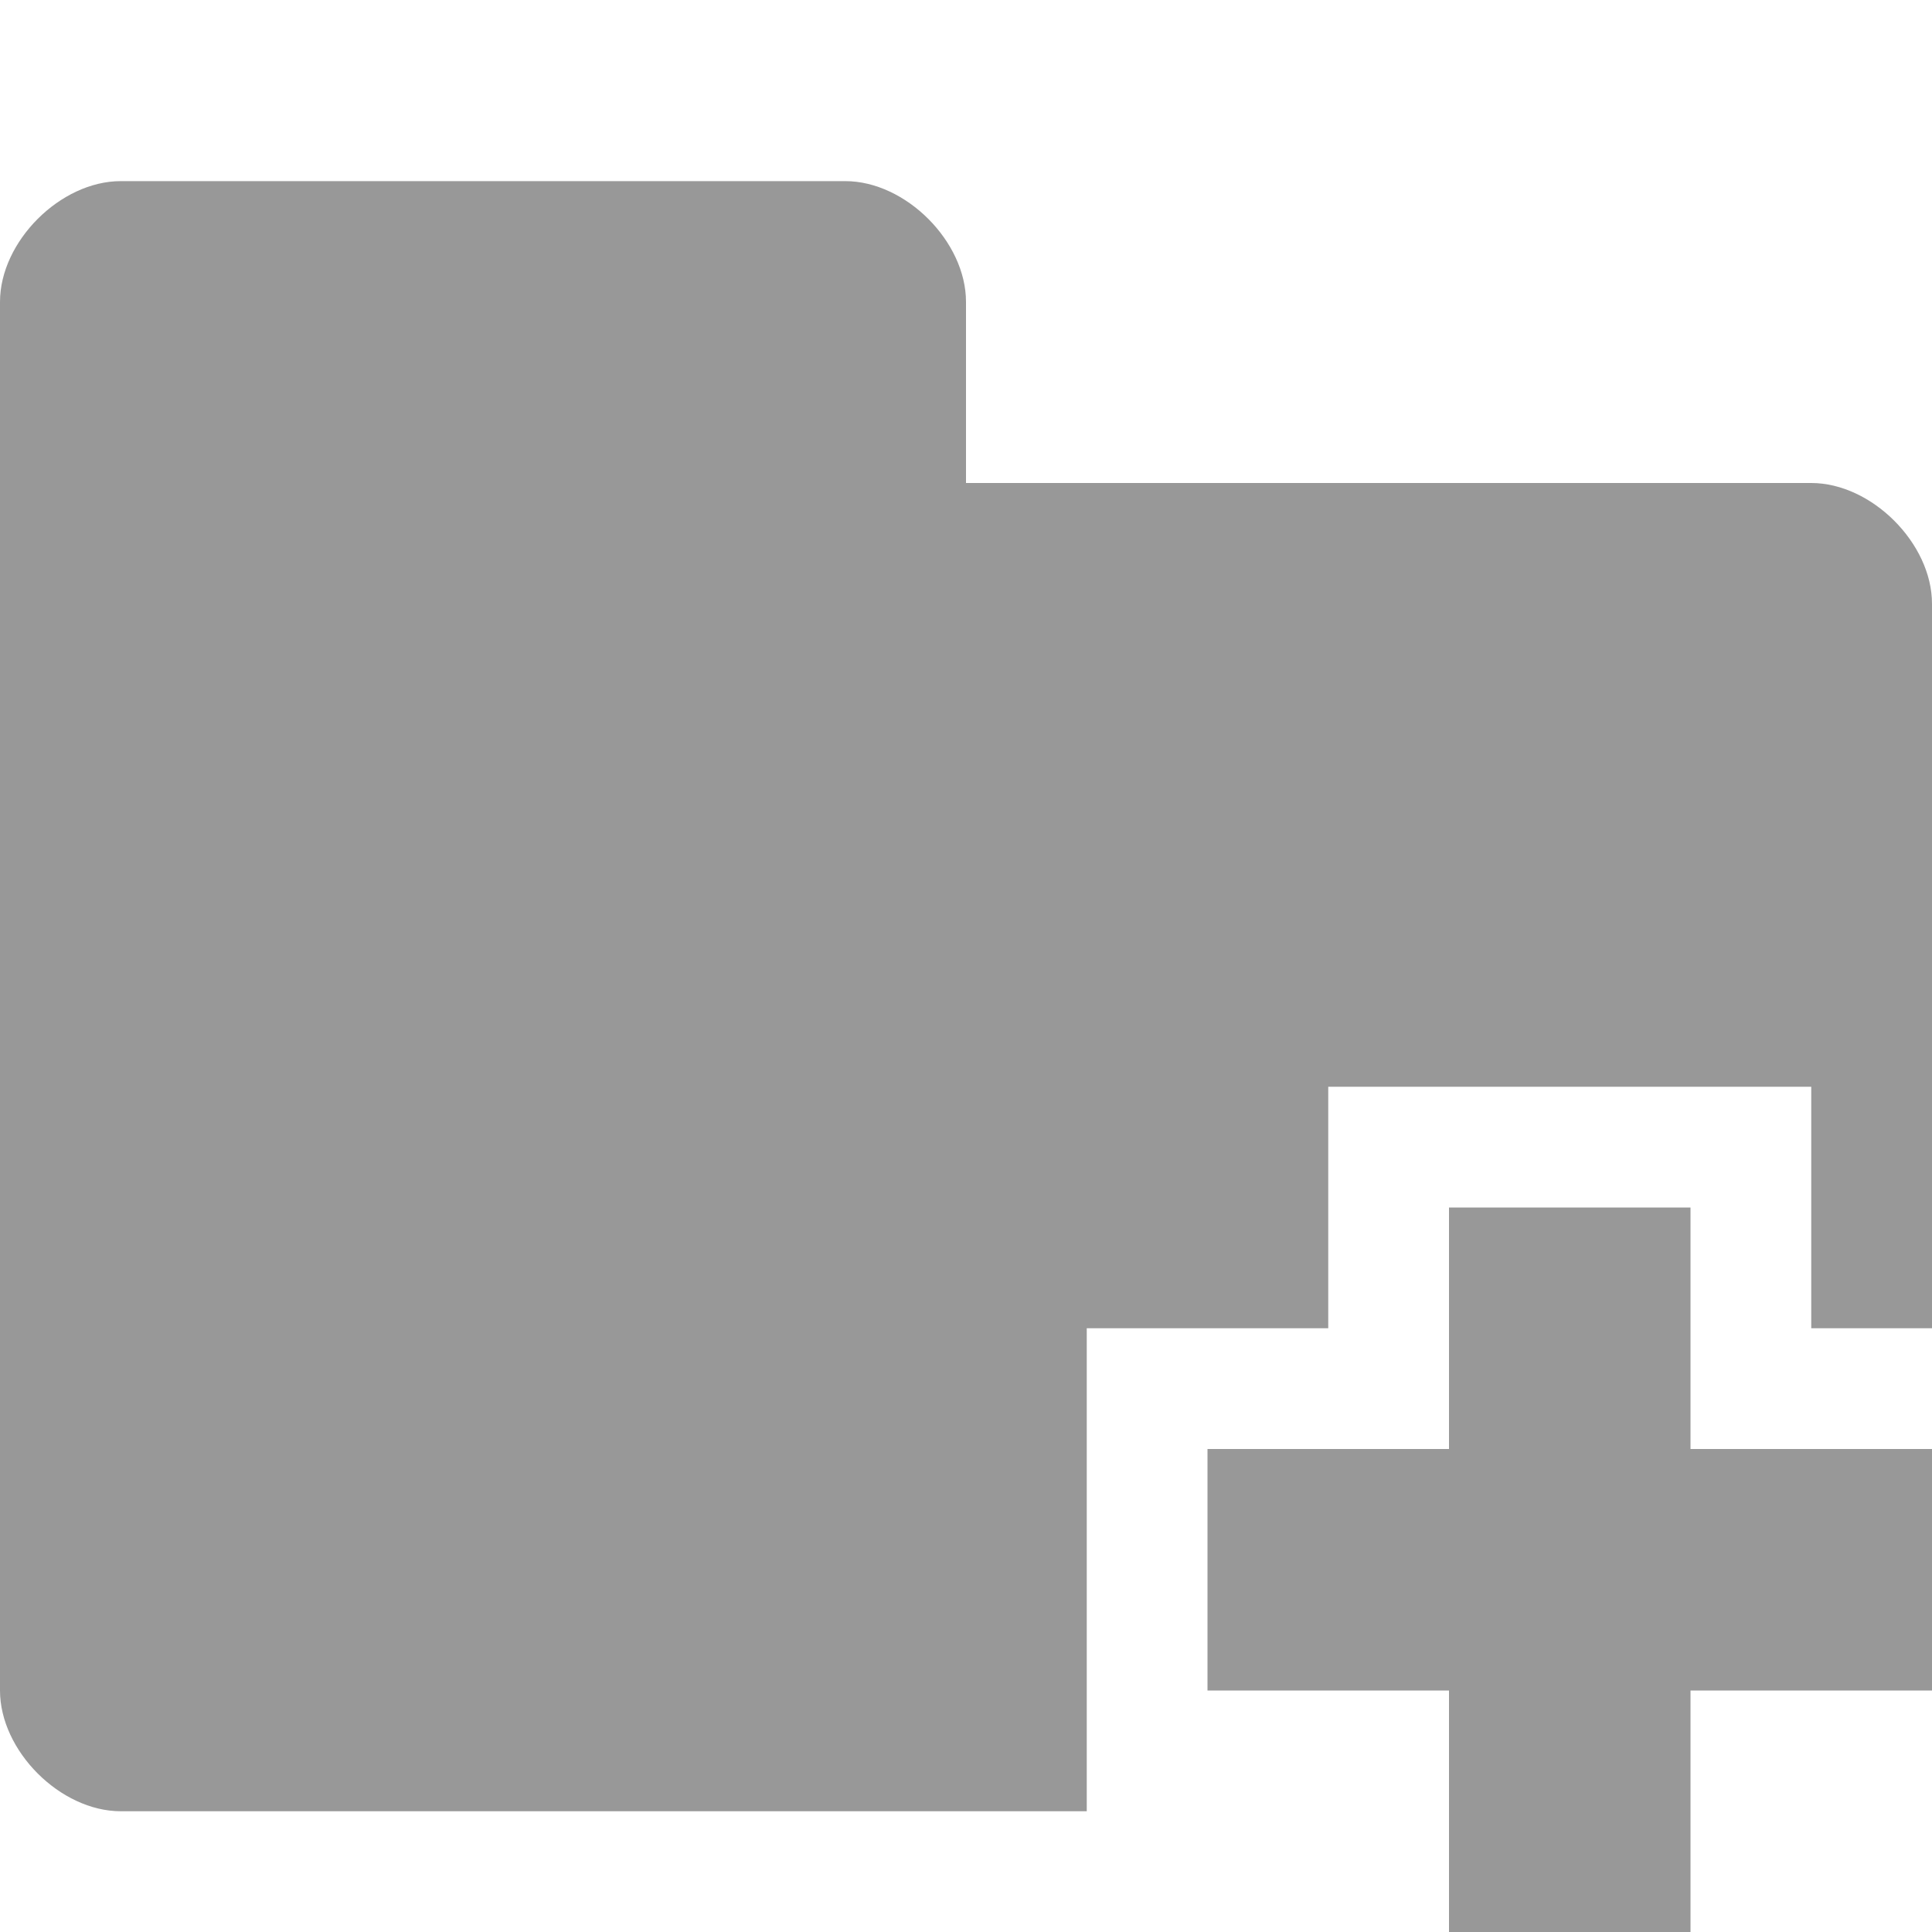
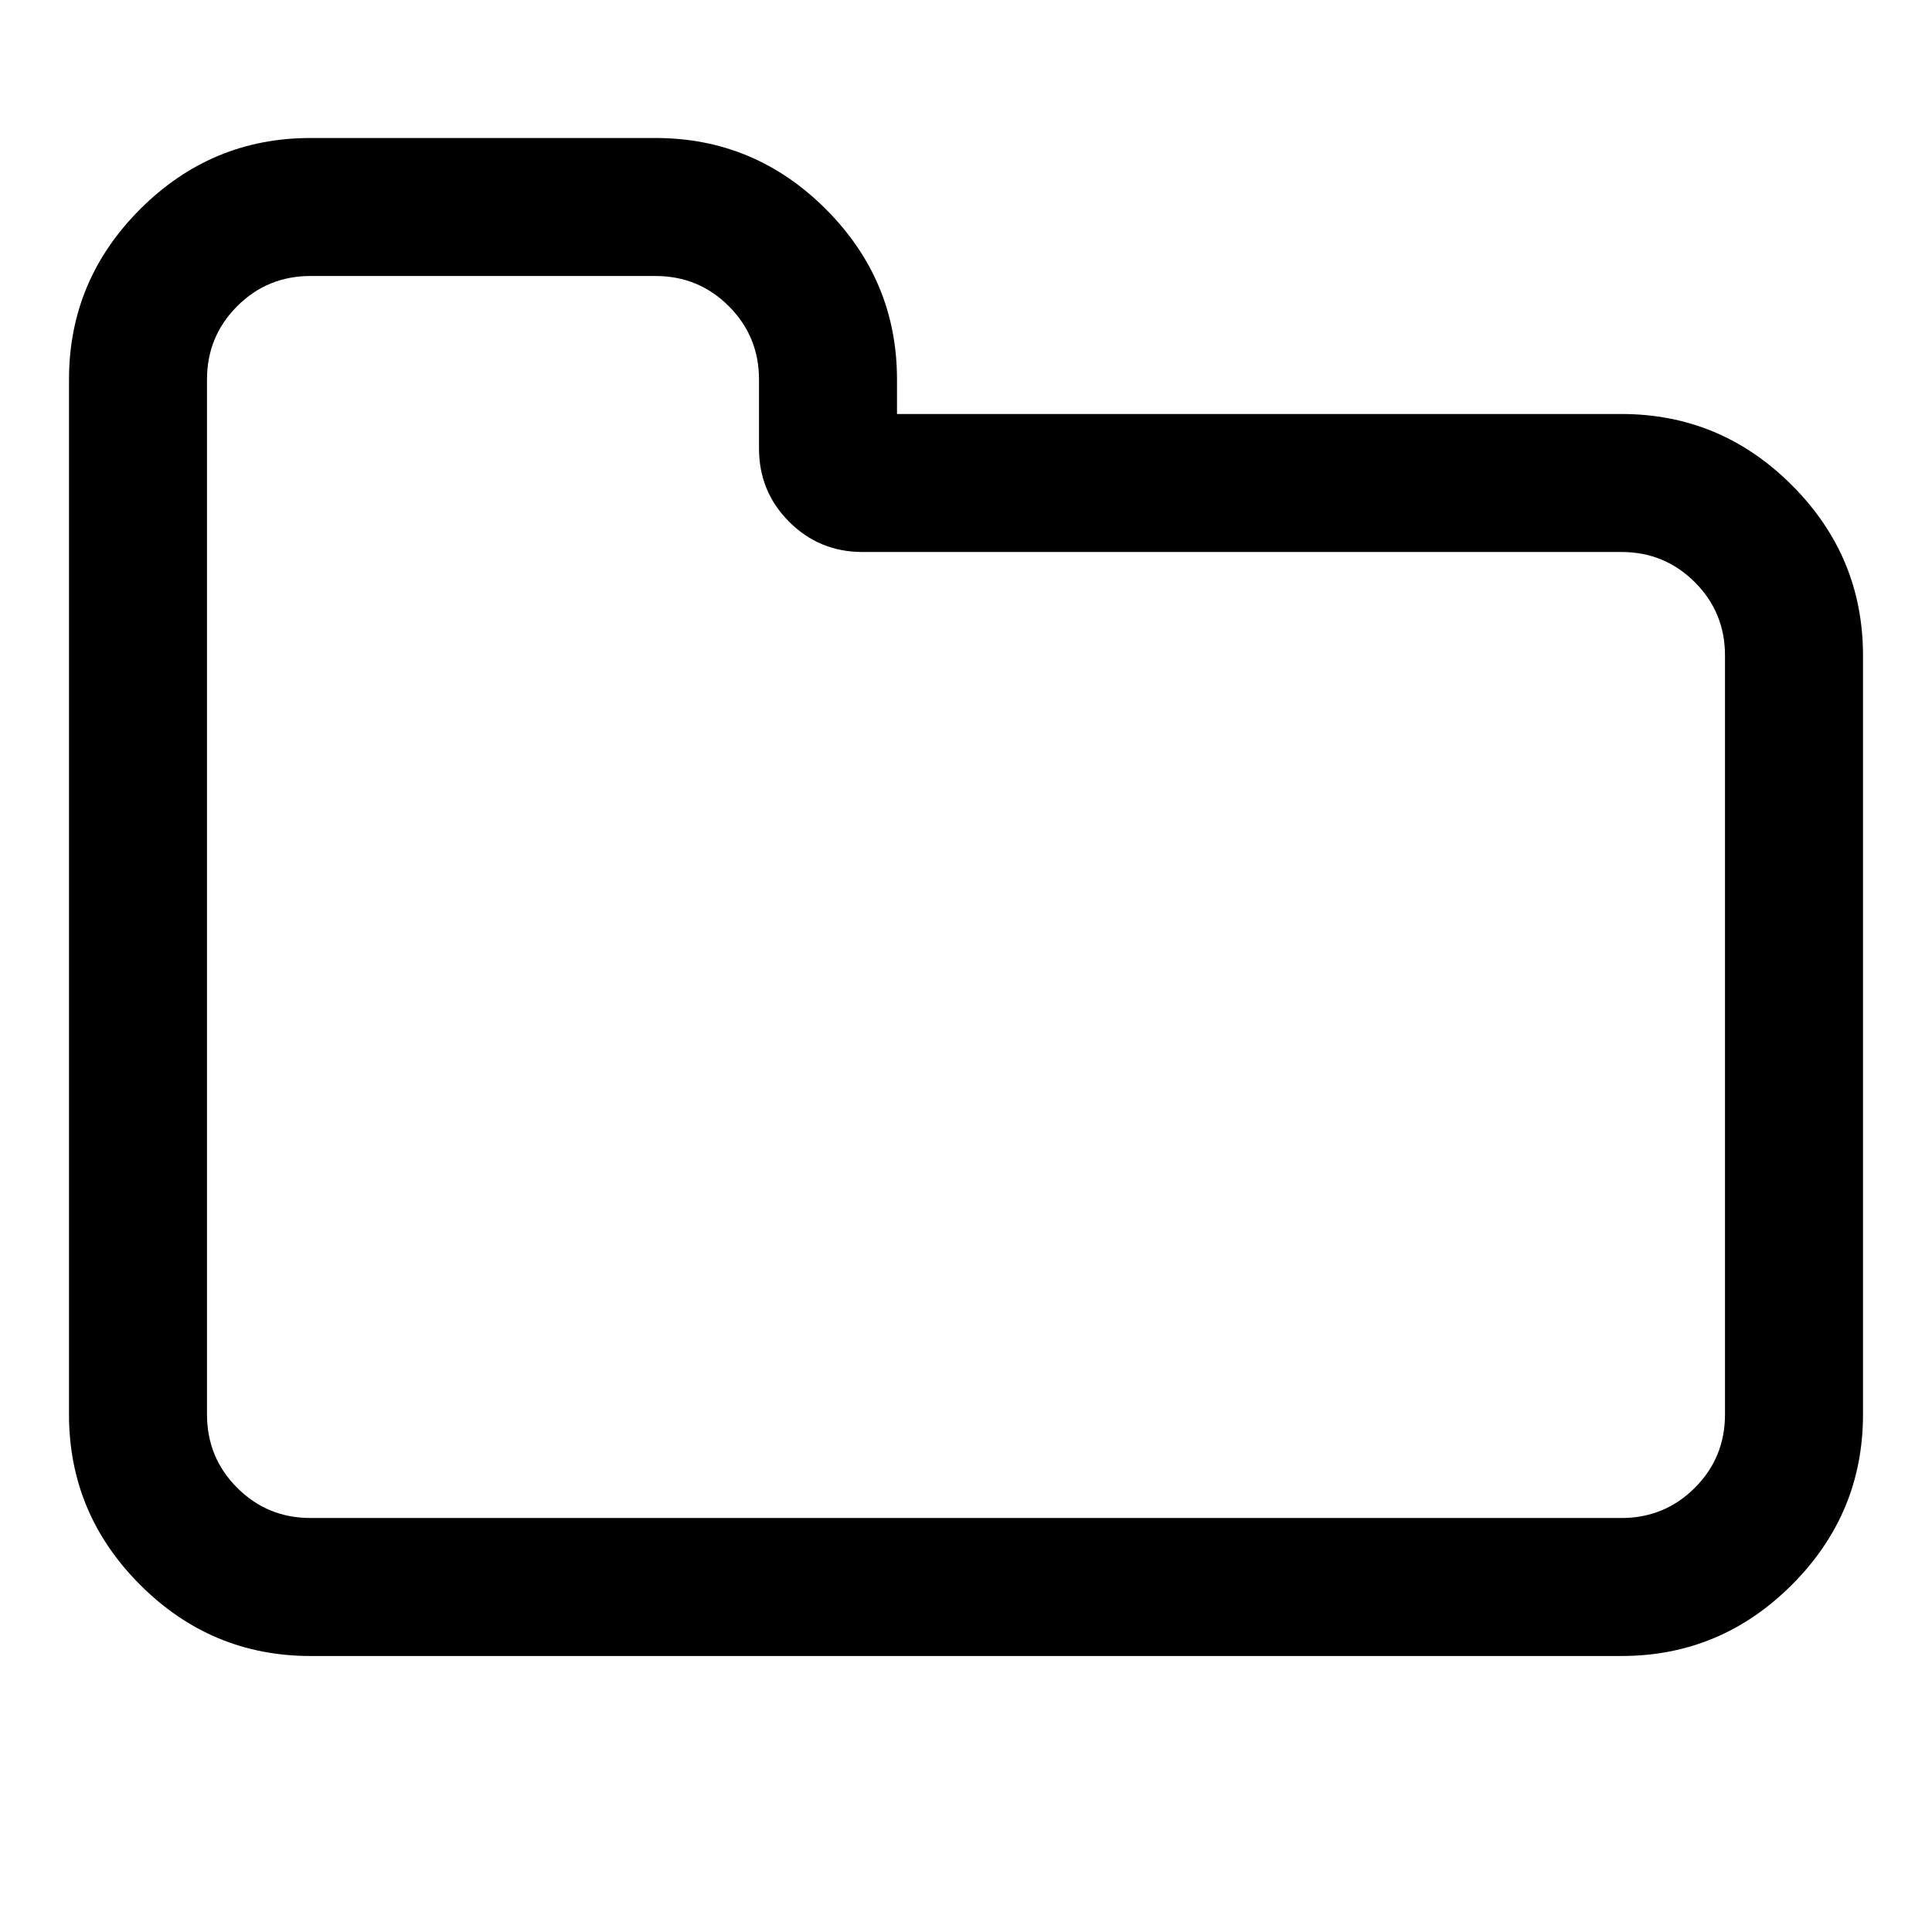
- <svg xmlns="http://www.w3.org/2000/svg" width="16" height="16" viewBox="0 -1.5 16 16" preserveAspectRatio="xMinYMid meet" overflow="visible">
-   <path d="M9 9.5v4H1c-.5 0-1-.5-1-1V1c0-.5.5-1 1-1h6c.5 0 1 .5 1 1v1.5h7c.5 0 1 .5 1 1v6h-1v-2h-4v2H9zm7 1h-2v-2h-2v2h-2v2h2v2h2v-2h2v-2z" fill="#989898" />
+ <svg xmlns="http://www.w3.org/2000/svg" width="1792" height="1792" viewBox="0 0 1792 1792" preserveAspectRatio="xMinYMid meet">
+   <path d="M1600 1312v-704q0-40-28-68t-68-28h-704q-40 0-68-28t-28-68v-64q0-40-28-68t-68-28h-320q-40 0-68 28t-28 68v960q0 40 28 68t68 28h1216q40 0 68-28t28-68zm128-704v704q0 92-66 158t-158 66h-1216q-92 0-158-66t-66-158v-960q0-92 66-158t158-66h320q92 0 158 66t66 158v32h672q92 0 158 66t66 158z" />
</svg>
